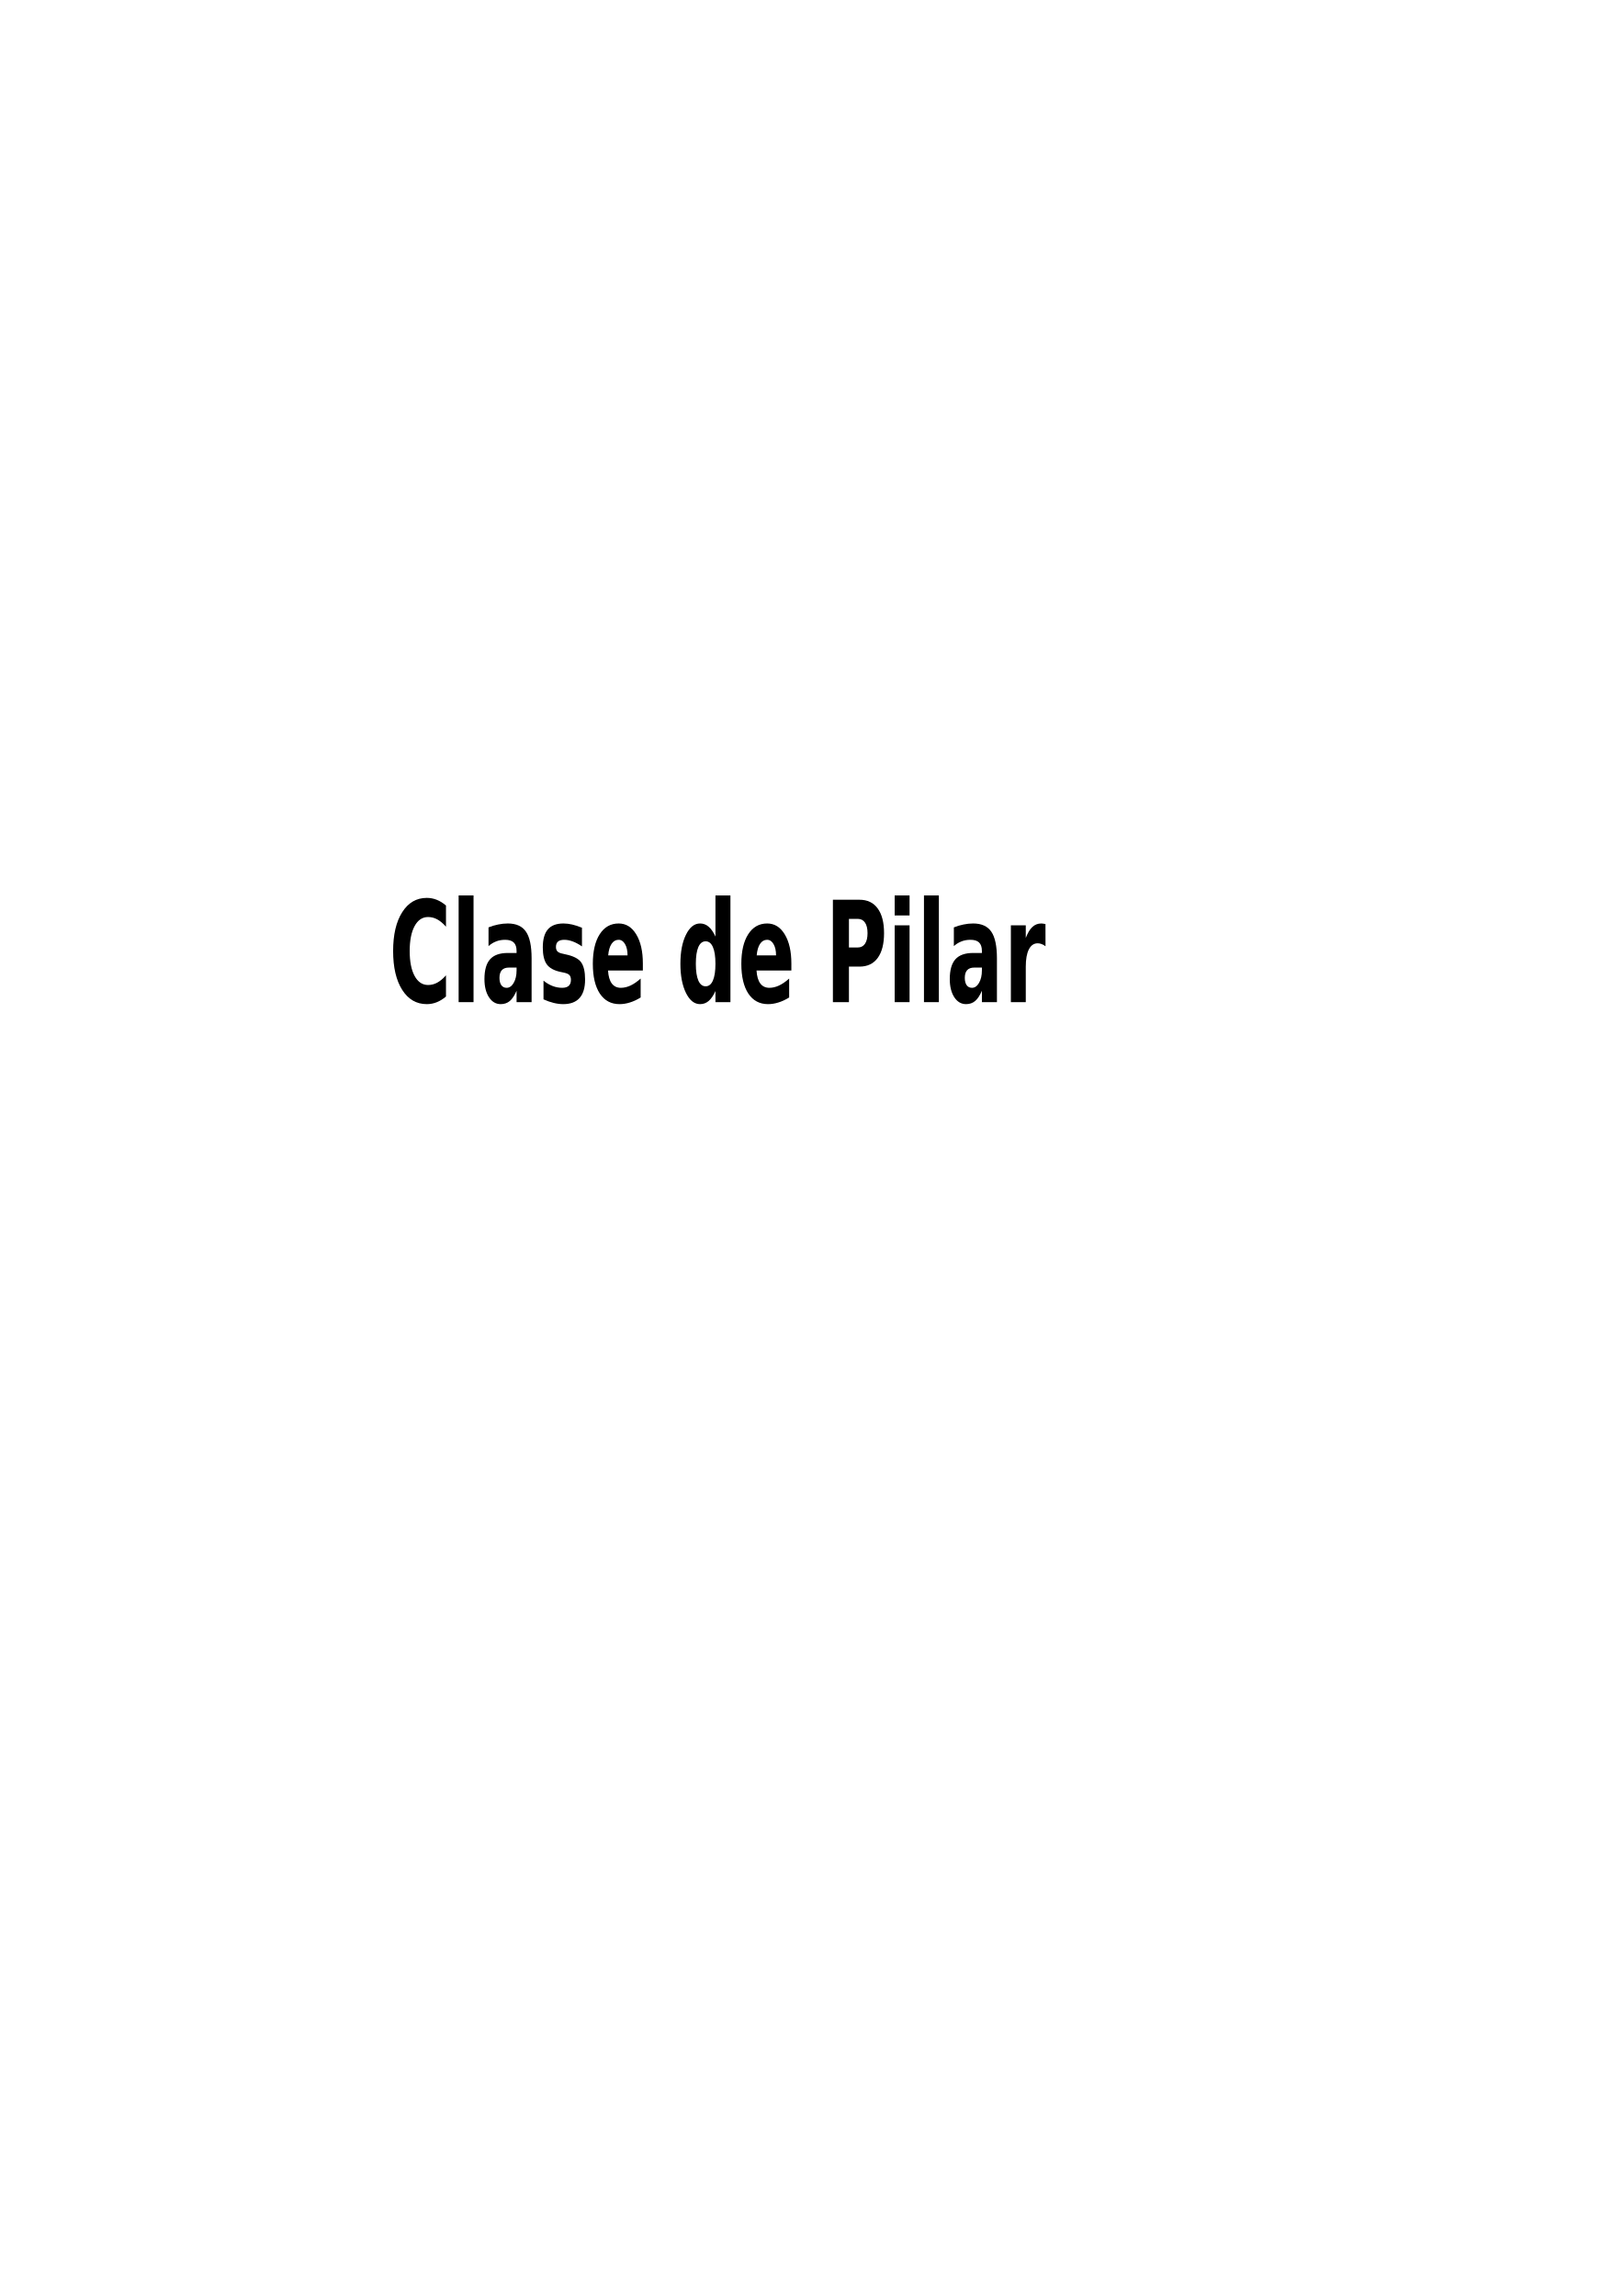
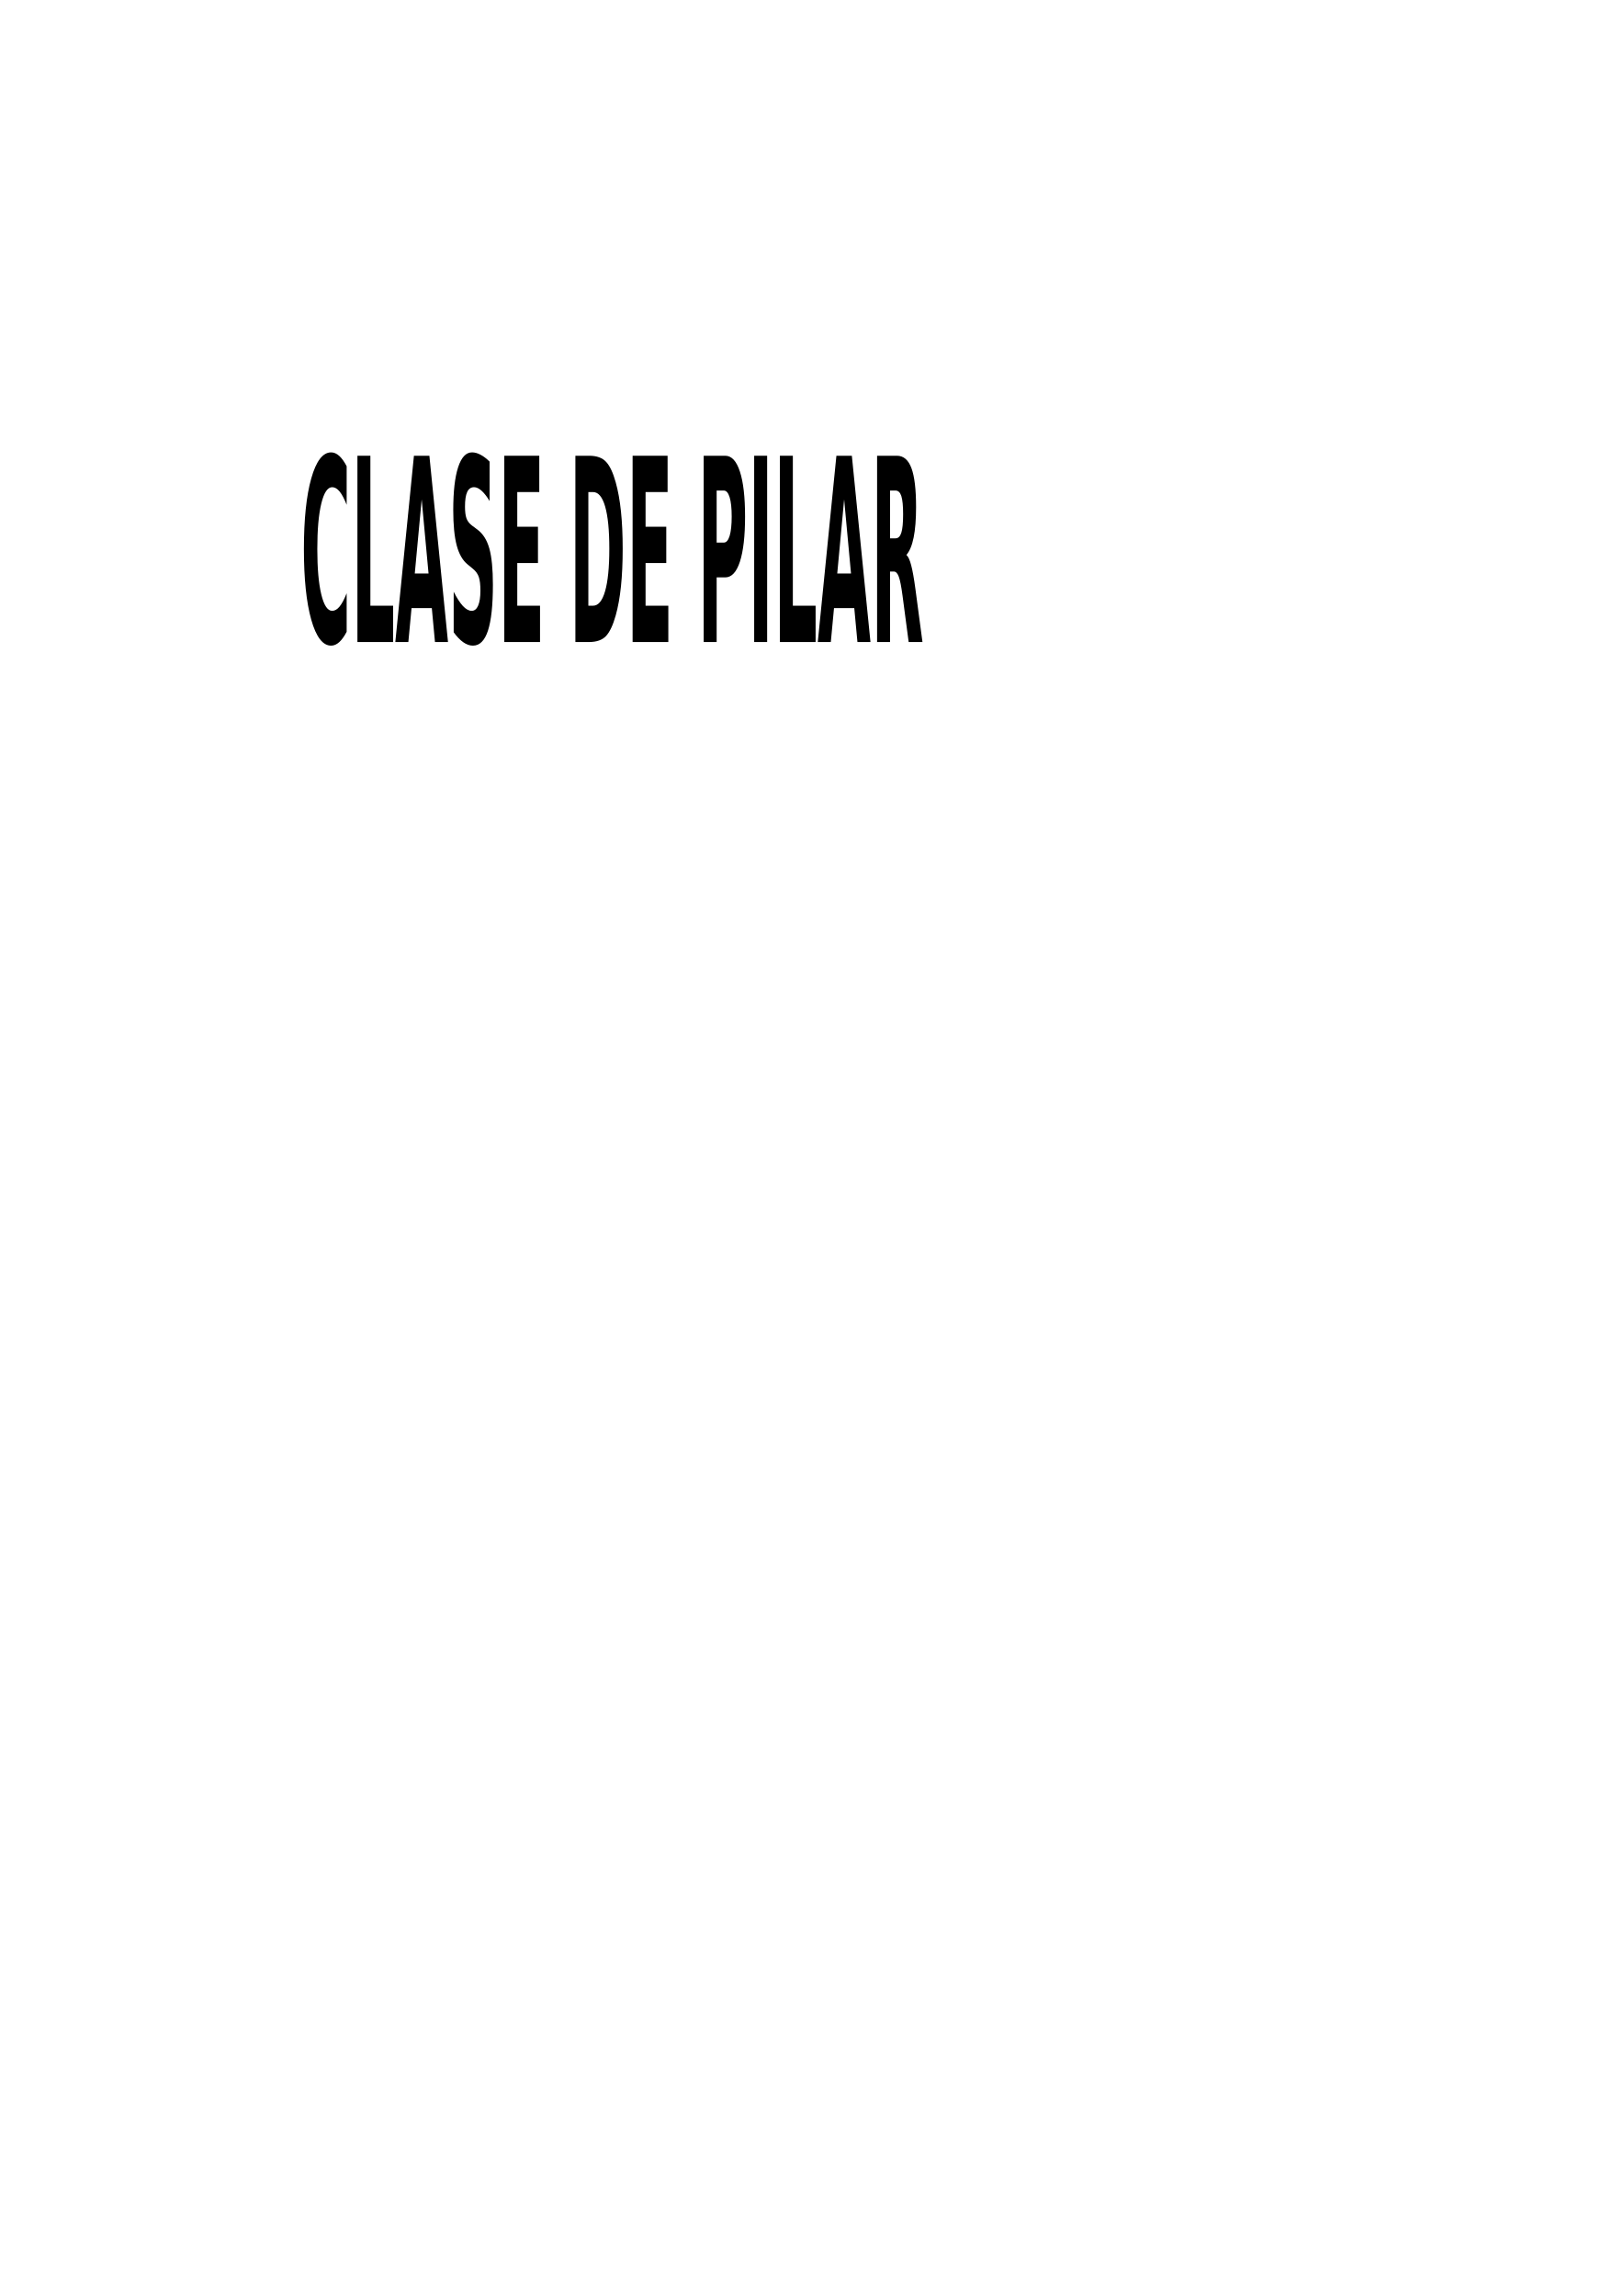
- <svg xmlns="http://www.w3.org/2000/svg" version="1.1" width="210mm" height="297mm" id="svg3135">
-   <defs id="defs3137" />
+ <svg xmlns="http://www.w3.org/2000/svg" version="1.1" id="svg2" viewBox="0 0 744.094 1052.362" height="297mm" width="210mm">
+   <defs id="defs4" />
  <g id="layer1">
-     <g transform="scale(0.7789334,1.283807)" id="text3143" style="font-size:53.494px;font-style:normal;font-variant:normal;font-weight:normal;font-stretch:normal;line-height:125%;letter-spacing:0px;word-spacing:0px;fill:#000000;fill-opacity:1;stroke:none;font-family:DejaVu Sans;-inkscape-font-specification:DejaVu Sans">
-       <path d="m 279.879,379.497 c -1.846,0.958 -3.77,1.68 -5.772,2.168 -2.003,0.488 -4.092,0.731 -6.269,0.731 -6.495,0 -11.641,-1.811 -15.437,-5.433 -3.796,-3.639 -5.694,-8.567 -5.694,-14.784 0,-6.234 1.898,-11.162 5.694,-14.784 3.796,-3.639 8.942,-5.459 15.437,-5.459 2.177,4e-5 4.266,0.244 6.269,0.731 2.002,0.488 3.927,1.21 5.772,2.168 l 0,8.071 c -1.863,-1.271 -3.7,-2.203 -5.511,-2.795 -1.811,-0.592 -3.718,-0.888 -5.72,-0.888 -3.587,3e-5 -6.408,1.149 -8.463,3.448 -2.055,2.299 -3.082,5.468 -3.082,9.508 -1e-5,4.022 1.027,7.183 3.082,9.482 2.055,2.299 4.876,3.448 8.463,3.448 2.002,0 3.909,-0.296 5.72,-0.888 1.811,-0.592 3.648,-1.524 5.511,-2.795 l 0,8.071" id="path3148" style="font-weight:bold;-inkscape-font-specification:DejaVu Sans Bold" />
-       <path d="m 287.819,340.996 9.351,0 0,40.643 -9.351,0 0,-40.643" id="path3150" style="font-weight:bold;-inkscape-font-specification:DejaVu Sans Bold" />
-       <path d="m 319.32,368.475 c -1.95,10e-6 -3.422,0.331 -4.414,0.993 -0.975,0.662 -1.463,1.637 -1.463,2.925 -2e-5,1.184 0.392,2.116 1.175,2.795 0.801,0.662 1.907,0.993 3.317,0.993 1.759,10e-6 3.239,-0.627 4.44,-1.881 1.202,-1.271 1.802,-2.856 1.802,-4.754 l 0,-1.071 -4.858,0 m 14.288,-3.526 0,16.691 -9.429,0 0,-4.336 c -1.254,1.776 -2.664,3.073 -4.231,3.892 -1.567,0.801 -3.474,1.202 -5.72,1.202 -3.03,0 -5.494,-0.879 -7.392,-2.638 -1.881,-1.776 -2.821,-4.075 -2.821,-6.896 0,-3.43 1.175,-5.947 3.526,-7.549 2.368,-1.602 6.077,-2.403 11.127,-2.403 l 5.511,0 0,-0.731 c -3e-5,-1.48 -0.583,-2.56 -1.75,-3.239 -1.167,-0.697 -2.986,-1.045 -5.459,-1.045 -2.003,2e-5 -3.866,0.2 -5.59,0.601 -1.724,0.401 -3.326,1.001 -4.806,1.802 l 0,-7.131 c 2.003,-0.488 4.014,-0.853 6.034,-1.097 2.02,-0.261 4.04,-0.392 6.06,-0.392 5.276,3e-5 9.081,1.045 11.414,3.134 2.351,2.072 3.526,5.45 3.526,10.135" id="path3152" style="font-weight:bold;-inkscape-font-specification:DejaVu Sans Bold" />
-       <path d="m 365.213,353.299 0,7.105 c -2.003,-0.836 -3.935,-1.463 -5.799,-1.881 -1.863,-0.418 -3.622,-0.627 -5.276,-0.627 -1.776,2e-5 -3.1,0.226 -3.97,0.679 -0.853,0.435 -1.28,1.114 -1.28,2.037 -10e-6,0.749 0.322,1.323 0.966,1.724 0.662,0.401 1.837,0.697 3.526,0.888 l 1.646,0.235 c 4.789,0.609 8.01,1.611 9.664,3.004 1.654,1.393 2.481,3.578 2.481,6.556 -3e-5,3.117 -1.149,5.459 -3.448,7.026 -2.299,1.567 -5.729,2.351 -10.291,2.351 -1.933,0 -3.935,-0.157 -6.008,-0.47 -2.055,-0.296 -4.17,-0.749 -6.347,-1.358 l 0,-7.105 c 1.863,0.905 3.77,1.585 5.72,2.037 1.968,0.453 3.962,0.679 5.981,0.679 1.828,10e-6 3.204,-0.252 4.127,-0.757 0.923,-0.505 1.384,-1.254 1.384,-2.246 -2e-5,-0.836 -0.322,-1.454 -0.966,-1.855 -0.627,-0.418 -1.889,-0.74 -3.787,-0.966 l -1.646,-0.209 c -4.162,-0.522 -7.078,-1.489 -8.75,-2.899 -1.672,-1.41 -2.508,-3.552 -2.508,-6.425 0,-3.1 1.062,-5.398 3.187,-6.896 2.124,-1.498 5.381,-2.246 9.769,-2.246 1.724,3e-5 3.535,0.131 5.433,0.392 1.898,0.261 3.961,0.67 6.19,1.228" id="path3154" style="font-weight:bold;-inkscape-font-specification:DejaVu Sans Bold" />
-       <path d="m 403.426,366.933 0,2.664 -21.862,0 c 0.226,2.194 1.019,3.84 2.377,4.937 1.358,1.097 3.256,1.646 5.694,1.646 1.968,10e-6 3.979,-0.287 6.034,-0.862 2.072,-0.592 4.197,-1.48 6.373,-2.664 l 0,7.209 c -2.212,0.836 -4.423,1.463 -6.634,1.881 -2.212,0.435 -4.423,0.653 -6.634,0.653 -5.294,0 -9.412,-1.341 -12.355,-4.022 -2.925,-2.699 -4.388,-6.478 -4.388,-11.336 -1e-5,-4.771 1.437,-8.524 4.31,-11.258 2.891,-2.734 6.861,-4.101 11.911,-4.101 4.597,3e-5 8.271,1.384 11.023,4.153 2.769,2.769 4.153,6.469 4.153,11.101 m -9.612,-3.108 c -2e-5,-1.776 -0.522,-3.204 -1.567,-4.284 -1.027,-1.097 -2.377,-1.646 -4.049,-1.646 -1.811,2e-5 -3.282,0.514 -4.414,1.541 -1.132,1.01 -1.837,2.473 -2.116,4.388 l 12.146,0" id="path3156" style="font-weight:bold;-inkscape-font-specification:DejaVu Sans Bold" />
-       <path d="m 448.979,356.668 0,-15.672 9.403,0 0,40.643 -9.403,0 0,-4.231 c -1.289,1.724 -2.708,2.986 -4.258,3.787 -1.55,0.801 -3.343,1.202 -5.381,1.202 -3.605,0 -6.565,-1.428 -8.881,-4.284 -2.316,-2.873 -3.474,-6.565 -3.474,-11.075 0,-4.51 1.158,-8.193 3.474,-11.049 2.316,-2.873 5.276,-4.31 8.881,-4.31 2.02,3e-5 3.805,0.409 5.355,1.228 1.567,0.801 2.995,2.055 4.284,3.761 m -6.164,18.937 c 2.002,0 3.526,-0.731 4.571,-2.194 1.062,-1.463 1.593,-3.587 1.593,-6.373 -3e-5,-2.786 -0.531,-4.911 -1.593,-6.373 -1.045,-1.463 -2.568,-2.194 -4.571,-2.194 -1.985,2e-5 -3.509,0.731 -4.571,2.194 -1.045,1.463 -1.567,3.587 -1.567,6.373 -2e-5,2.786 0.522,4.911 1.567,6.373 1.062,1.463 2.586,2.194 4.571,2.194" id="path3158" style="font-weight:bold;-inkscape-font-specification:DejaVu Sans Bold" />
-       <path d="m 496.622,366.933 0,2.664 -21.862,0 c 0.226,2.194 1.019,3.84 2.377,4.937 1.358,1.097 3.256,1.646 5.694,1.646 1.968,10e-6 3.979,-0.287 6.034,-0.862 2.072,-0.592 4.197,-1.48 6.373,-2.664 l 0,7.209 c -2.212,0.836 -4.423,1.463 -6.634,1.881 -2.212,0.435 -4.423,0.653 -6.634,0.653 -5.294,0 -9.412,-1.341 -12.355,-4.022 -2.925,-2.699 -4.388,-6.478 -4.388,-11.336 0,-4.771 1.437,-8.524 4.31,-11.258 2.891,-2.734 6.861,-4.101 11.911,-4.101 4.597,3e-5 8.271,1.384 11.023,4.153 2.769,2.769 4.153,6.469 4.153,11.101 m -9.612,-3.108 c -3e-5,-1.776 -0.522,-3.204 -1.567,-4.284 -1.027,-1.097 -2.377,-1.646 -4.049,-1.646 -1.811,2e-5 -3.282,0.514 -4.414,1.541 -1.132,1.01 -1.837,2.473 -2.116,4.388 l 12.146,0" id="path3160" style="font-weight:bold;-inkscape-font-specification:DejaVu Sans Bold" />
-       <path d="m 522.689,342.642 16.691,0 c 4.963,4e-5 8.768,1.106 11.414,3.317 2.664,2.194 3.996,5.328 3.996,9.403 -4e-5,4.092 -1.332,7.244 -3.996,9.455 -2.647,2.194 -6.452,3.291 -11.414,3.291 l -6.634,0 0,13.53 -10.056,0 0,-38.997 m 10.056,7.287 0,10.892 5.564,0 c 1.95,3e-5 3.457,-0.47 4.519,-1.41 1.062,-0.958 1.593,-2.307 1.593,-4.049 -3e-5,-1.741 -0.531,-3.082 -1.593,-4.022 -1.062,-0.94 -2.568,-1.41 -4.519,-1.41 l -5.564,0" id="path3162" style="font-weight:bold;-inkscape-font-specification:DejaVu Sans Bold" />
-       <path d="m 561.451,352.385 9.351,0 0,29.254 -9.351,0 0,-29.254 m 0,-11.388 9.351,0 0,7.627 -9.351,0 0,-7.627" id="path3164" style="font-weight:bold;-inkscape-font-specification:DejaVu Sans Bold" />
-       <path d="m 579.84,340.996 9.351,0 0,40.643 -9.351,0 0,-40.643" id="path3166" style="font-weight:bold;-inkscape-font-specification:DejaVu Sans Bold" />
-       <path d="m 611.34,368.475 c -1.95,10e-6 -3.422,0.331 -4.414,0.993 -0.975,0.662 -1.463,1.637 -1.463,2.925 -10e-6,1.184 0.392,2.116 1.175,2.795 0.801,0.662 1.907,0.993 3.317,0.993 1.759,10e-6 3.239,-0.627 4.44,-1.881 1.201,-1.271 1.802,-2.856 1.802,-4.754 l 0,-1.071 -4.858,0 m 14.288,-3.526 0,16.691 -9.429,0 0,-4.336 c -1.254,1.776 -2.664,3.073 -4.231,3.892 -1.567,0.801 -3.474,1.202 -5.72,1.202 -3.03,0 -5.494,-0.879 -7.392,-2.638 -1.881,-1.776 -2.821,-4.075 -2.821,-6.896 0,-3.43 1.175,-5.947 3.526,-7.549 2.368,-1.602 6.077,-2.403 11.127,-2.403 l 5.511,0 0,-0.731 c -2e-5,-1.48 -0.583,-2.56 -1.75,-3.239 -1.167,-0.697 -2.986,-1.045 -5.459,-1.045 -2.003,2e-5 -3.866,0.2 -5.59,0.601 -1.724,0.401 -3.326,1.001 -4.806,1.802 l 0,-7.131 c 2.003,-0.488 4.014,-0.853 6.034,-1.097 2.02,-0.261 4.04,-0.392 6.06,-0.392 5.276,3e-5 9.081,1.045 11.414,3.134 2.351,2.072 3.526,5.45 3.526,10.135" id="path3168" style="font-weight:bold;-inkscape-font-specification:DejaVu Sans Bold" />
-       <path d="m 656.11,360.351 c -0.818,-0.383 -1.637,-0.662 -2.455,-0.836 -0.801,-0.192 -1.611,-0.287 -2.429,-0.287 -2.403,2e-5 -4.258,0.775 -5.564,2.325 -1.289,1.532 -1.933,3.735 -1.933,6.608 l 0,13.478 -9.351,0 0,-29.254 9.351,0 0,4.806 c 1.202,-1.915 2.577,-3.308 4.127,-4.179 1.567,-0.888 3.439,-1.332 5.616,-1.332 0.313,3e-5 0.653,0.017 1.019,0.052 0.366,0.017 0.897,0.07 1.593,0.157 l 0.026,8.463" id="path3170" style="font-weight:bold;-inkscape-font-specification:DejaVu Sans Bold" />
+     <g id="text3365" style="font-style:normal;font-weight:normal;font-size:60.825px;line-height:125%;font-family:Sans;text-align:center;letter-spacing:0px;word-spacing:0px;writing-mode:lr-tb;text-anchor:middle;fill:#000000;fill-opacity:1;stroke:none;stroke-width:1px;stroke-linecap:butt;stroke-linejoin:miter;stroke-opacity:1" transform="scale(0.5193397,1.925522)">
+       <path id="path3370" style="font-style:normal;font-variant:normal;font-weight:bold;font-stretch:normal;font-family:Sans;-inkscape-font-specification:'Sans Bold'" d="m 305.892,150.39 q -3.148,1.633 -6.564,2.465 -3.415,0.832 -7.128,0.832 -11.078,0 -17.552,-6.177 -6.474,-6.207 -6.474,-16.81 0,-10.632 6.474,-16.81 6.474,-6.207 17.552,-6.207 3.712,0 7.128,0.832 3.415,0.832 6.564,2.465 l 0,9.177 q -3.178,-2.168 -6.267,-3.178 -3.089,-1.01 -6.504,-1.01 -6.118,0 -9.623,3.92 -3.505,3.92 -3.505,10.811 0,6.861 3.505,10.781 3.505,3.92 9.623,3.92 3.415,0 6.504,-1.01 3.089,-1.01 6.267,-3.178 l 0,9.177 z" />
+       <path id="path3372" style="font-style:normal;font-variant:normal;font-weight:bold;font-stretch:normal;font-family:Sans;-inkscape-font-specification:'Sans Bold'" d="m 315.396,108.484 11.434,0 0,35.699 20.077,0 0,8.643 -31.511,0 0,-44.341 z" />
+       <path id="path3374" style="font-style:normal;font-variant:normal;font-weight:bold;font-stretch:normal;font-family:Sans;-inkscape-font-specification:'Sans Bold'" d="m 381.032,144.747 -17.879,0 -2.821,8.078 -11.494,0 16.424,-44.341 13.632,0 16.424,44.341 -11.494,0 -2.792,-8.078 z m -15.028,-8.227 12.147,0 -6.059,-17.642 -6.088,17.642 z" />
+       <path id="path3376" style="font-style:normal;font-variant:normal;font-weight:bold;font-stretch:normal;font-family:Sans;-inkscape-font-specification:'Sans Bold'" d="m 432.026,109.88 0,9.385 q -3.653,-1.633 -7.128,-2.465 -3.475,-0.832 -6.564,-0.832 -4.099,0 -6.059,1.129 -1.96,1.129 -1.96,3.505 0,1.782 1.307,2.792 1.336,0.98 4.811,1.693 l 4.871,0.98 q 7.395,1.485 10.514,4.514 3.118,3.029 3.118,8.613 0,7.336 -4.366,10.929 -4.336,3.564 -13.276,3.564 -4.217,0 -8.464,-0.802 -4.247,-0.802 -8.494,-2.376 l 0,-9.652 q 4.247,2.257 8.197,3.415 3.98,1.129 7.662,1.129 3.742,0 5.732,-1.247 1.99,-1.247 1.99,-3.564 0,-2.079 -1.366,-3.208 -1.336,-1.129 -5.376,-2.02 l -4.425,-0.98 q -6.653,-1.426 -9.741,-4.544 -3.059,-3.118 -3.059,-8.405 0,-6.623 4.277,-10.187 4.277,-3.564 12.296,-3.564 3.653,0 7.514,0.564 3.861,0.535 7.989,1.633 z" />
+       <path id="path3378" style="font-style:normal;font-variant:normal;font-weight:bold;font-stretch:normal;font-family:Sans;-inkscape-font-specification:'Sans Bold'" d="m 445.004,108.484 30.858,0 0,8.643 -19.423,0 0,8.256 18.265,0 0,8.643 -18.265,0 0,10.157 20.077,0 0,8.643 -31.511,0 0,-44.341 z" />
+       <path id="path3380" style="font-style:normal;font-variant:normal;font-weight:bold;font-stretch:normal;font-family:Sans;-inkscape-font-specification:'Sans Bold'" d="m 519.164,117.127 0,27.056 4.099,0 q 7.009,0 10.692,-3.475 3.712,-3.475 3.712,-10.098 0,-6.593 -3.683,-10.038 -3.683,-3.445 -10.722,-3.445 l -4.099,0 z m -11.434,-8.643 12.058,0 q 10.098,0 15.028,1.455 4.96,1.426 8.494,4.871 3.118,3 4.633,6.92 1.515,3.92 1.515,8.88 0,5.019 -1.515,8.969 -1.515,3.92 -4.633,6.92 -3.564,3.445 -8.553,4.9 -4.99,1.426 -14.969,1.426 l -12.058,0 0,-44.341 z" />
+       <path id="path3382" style="font-style:normal;font-variant:normal;font-weight:bold;font-stretch:normal;font-family:Sans;-inkscape-font-specification:'Sans Bold'" d="m 558.219,108.484 30.858,0 0,8.643 -19.423,0 0,8.256 18.265,0 0,8.643 -18.265,0 0,10.157 20.077,0 0,8.643 -31.511,0 0,-44.341 z" />
+       <path id="path3384" style="font-style:normal;font-variant:normal;font-weight:bold;font-stretch:normal;font-family:Sans;-inkscape-font-specification:'Sans Bold'" d="m 620.944,108.484 18.978,0 q 8.464,0 12.979,3.772 4.544,3.742 4.544,10.692 0,6.979 -4.544,10.751 -4.514,3.742 -12.979,3.742 l -7.544,0 0,15.384 -11.434,0 0,-44.341 z m 11.434,8.286 0,12.385 6.326,0 q 3.326,0 5.138,-1.604 1.812,-1.633 1.812,-4.603 0,-2.97 -1.812,-4.574 -1.812,-1.604 -5.138,-1.604 l -6.326,0 z" />
+       <path id="path3386" style="font-style:normal;font-variant:normal;font-weight:bold;font-stretch:normal;font-family:Sans;-inkscape-font-specification:'Sans Bold'" d="m 665.493,108.484 11.434,0 0,44.341 -11.434,0 0,-44.341 z" />
+       <path id="path3388" style="font-style:normal;font-variant:normal;font-weight:bold;font-stretch:normal;font-family:Sans;-inkscape-font-specification:'Sans Bold'" d="m 688.184,108.484 11.434,0 0,35.699 20.077,0 0,8.643 -31.511,0 0,-44.341 z" />
+       <path id="path3390" style="font-style:normal;font-variant:normal;font-weight:bold;font-stretch:normal;font-family:Sans;-inkscape-font-specification:'Sans Bold'" d="m 753.819,144.747 -17.879,0 -2.821,8.078 -11.494,0 16.424,-44.341 13.632,0 16.424,44.341 -11.494,0 -2.792,-8.078 z m -15.028,-8.227 12.147,0 -6.059,-17.642 -6.088,17.642 z" />
+       <path id="path3392" style="font-style:normal;font-variant:normal;font-weight:bold;font-stretch:normal;font-family:Sans;-inkscape-font-specification:'Sans Bold'" d="m 790.201,128.145 q 3.594,0 5.138,-1.336 1.574,-1.336 1.574,-4.396 0,-3.029 -1.574,-4.336 -1.544,-1.307 -5.138,-1.307 l -4.811,0 0,11.375 4.811,0 z m -4.811,7.9 0,16.78 -11.434,0 0,-44.341 17.463,0 q 8.761,0 12.83,2.94 4.099,2.94 4.099,9.296 0,4.396 -2.138,7.217 -2.109,2.821 -6.385,4.158 2.346,0.535 4.188,2.435 1.871,1.871 3.772,5.702 l 6.207,12.593 -12.177,0 -5.405,-11.019 q -1.633,-3.326 -3.326,-4.544 -1.663,-1.218 -4.455,-1.218 l -3.237,0 z" />
    </g>
  </g>
</svg>
